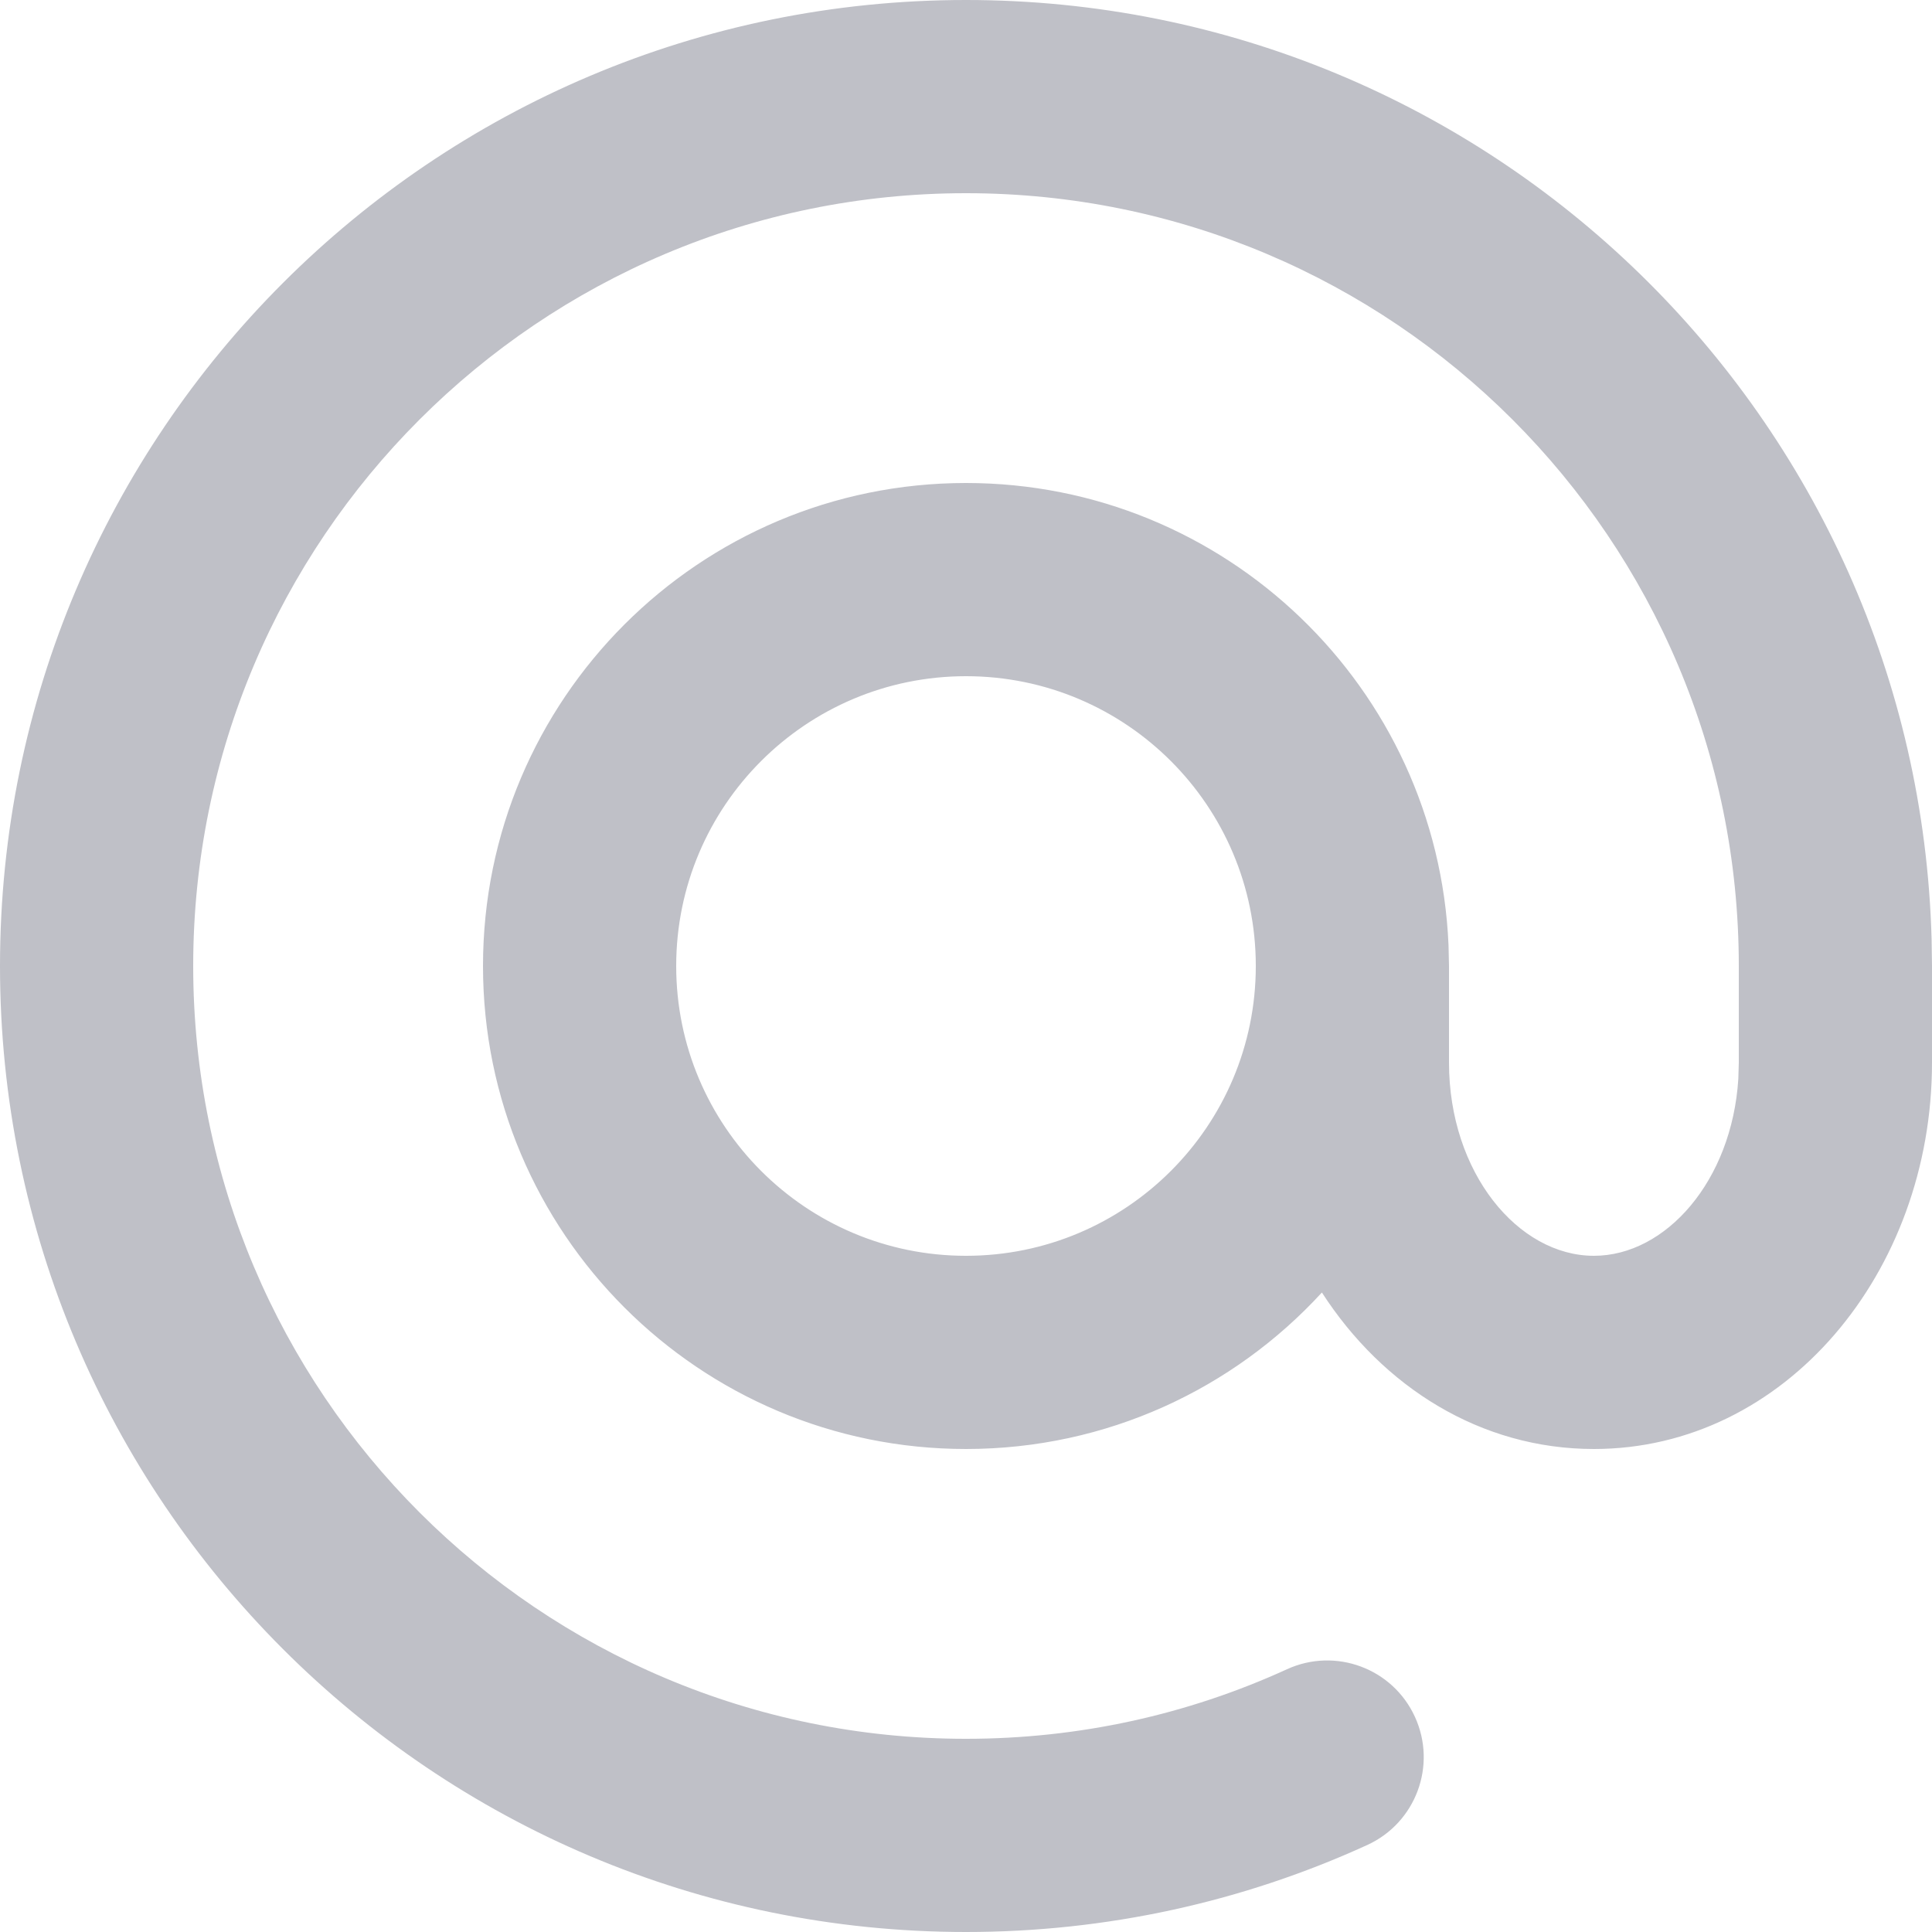
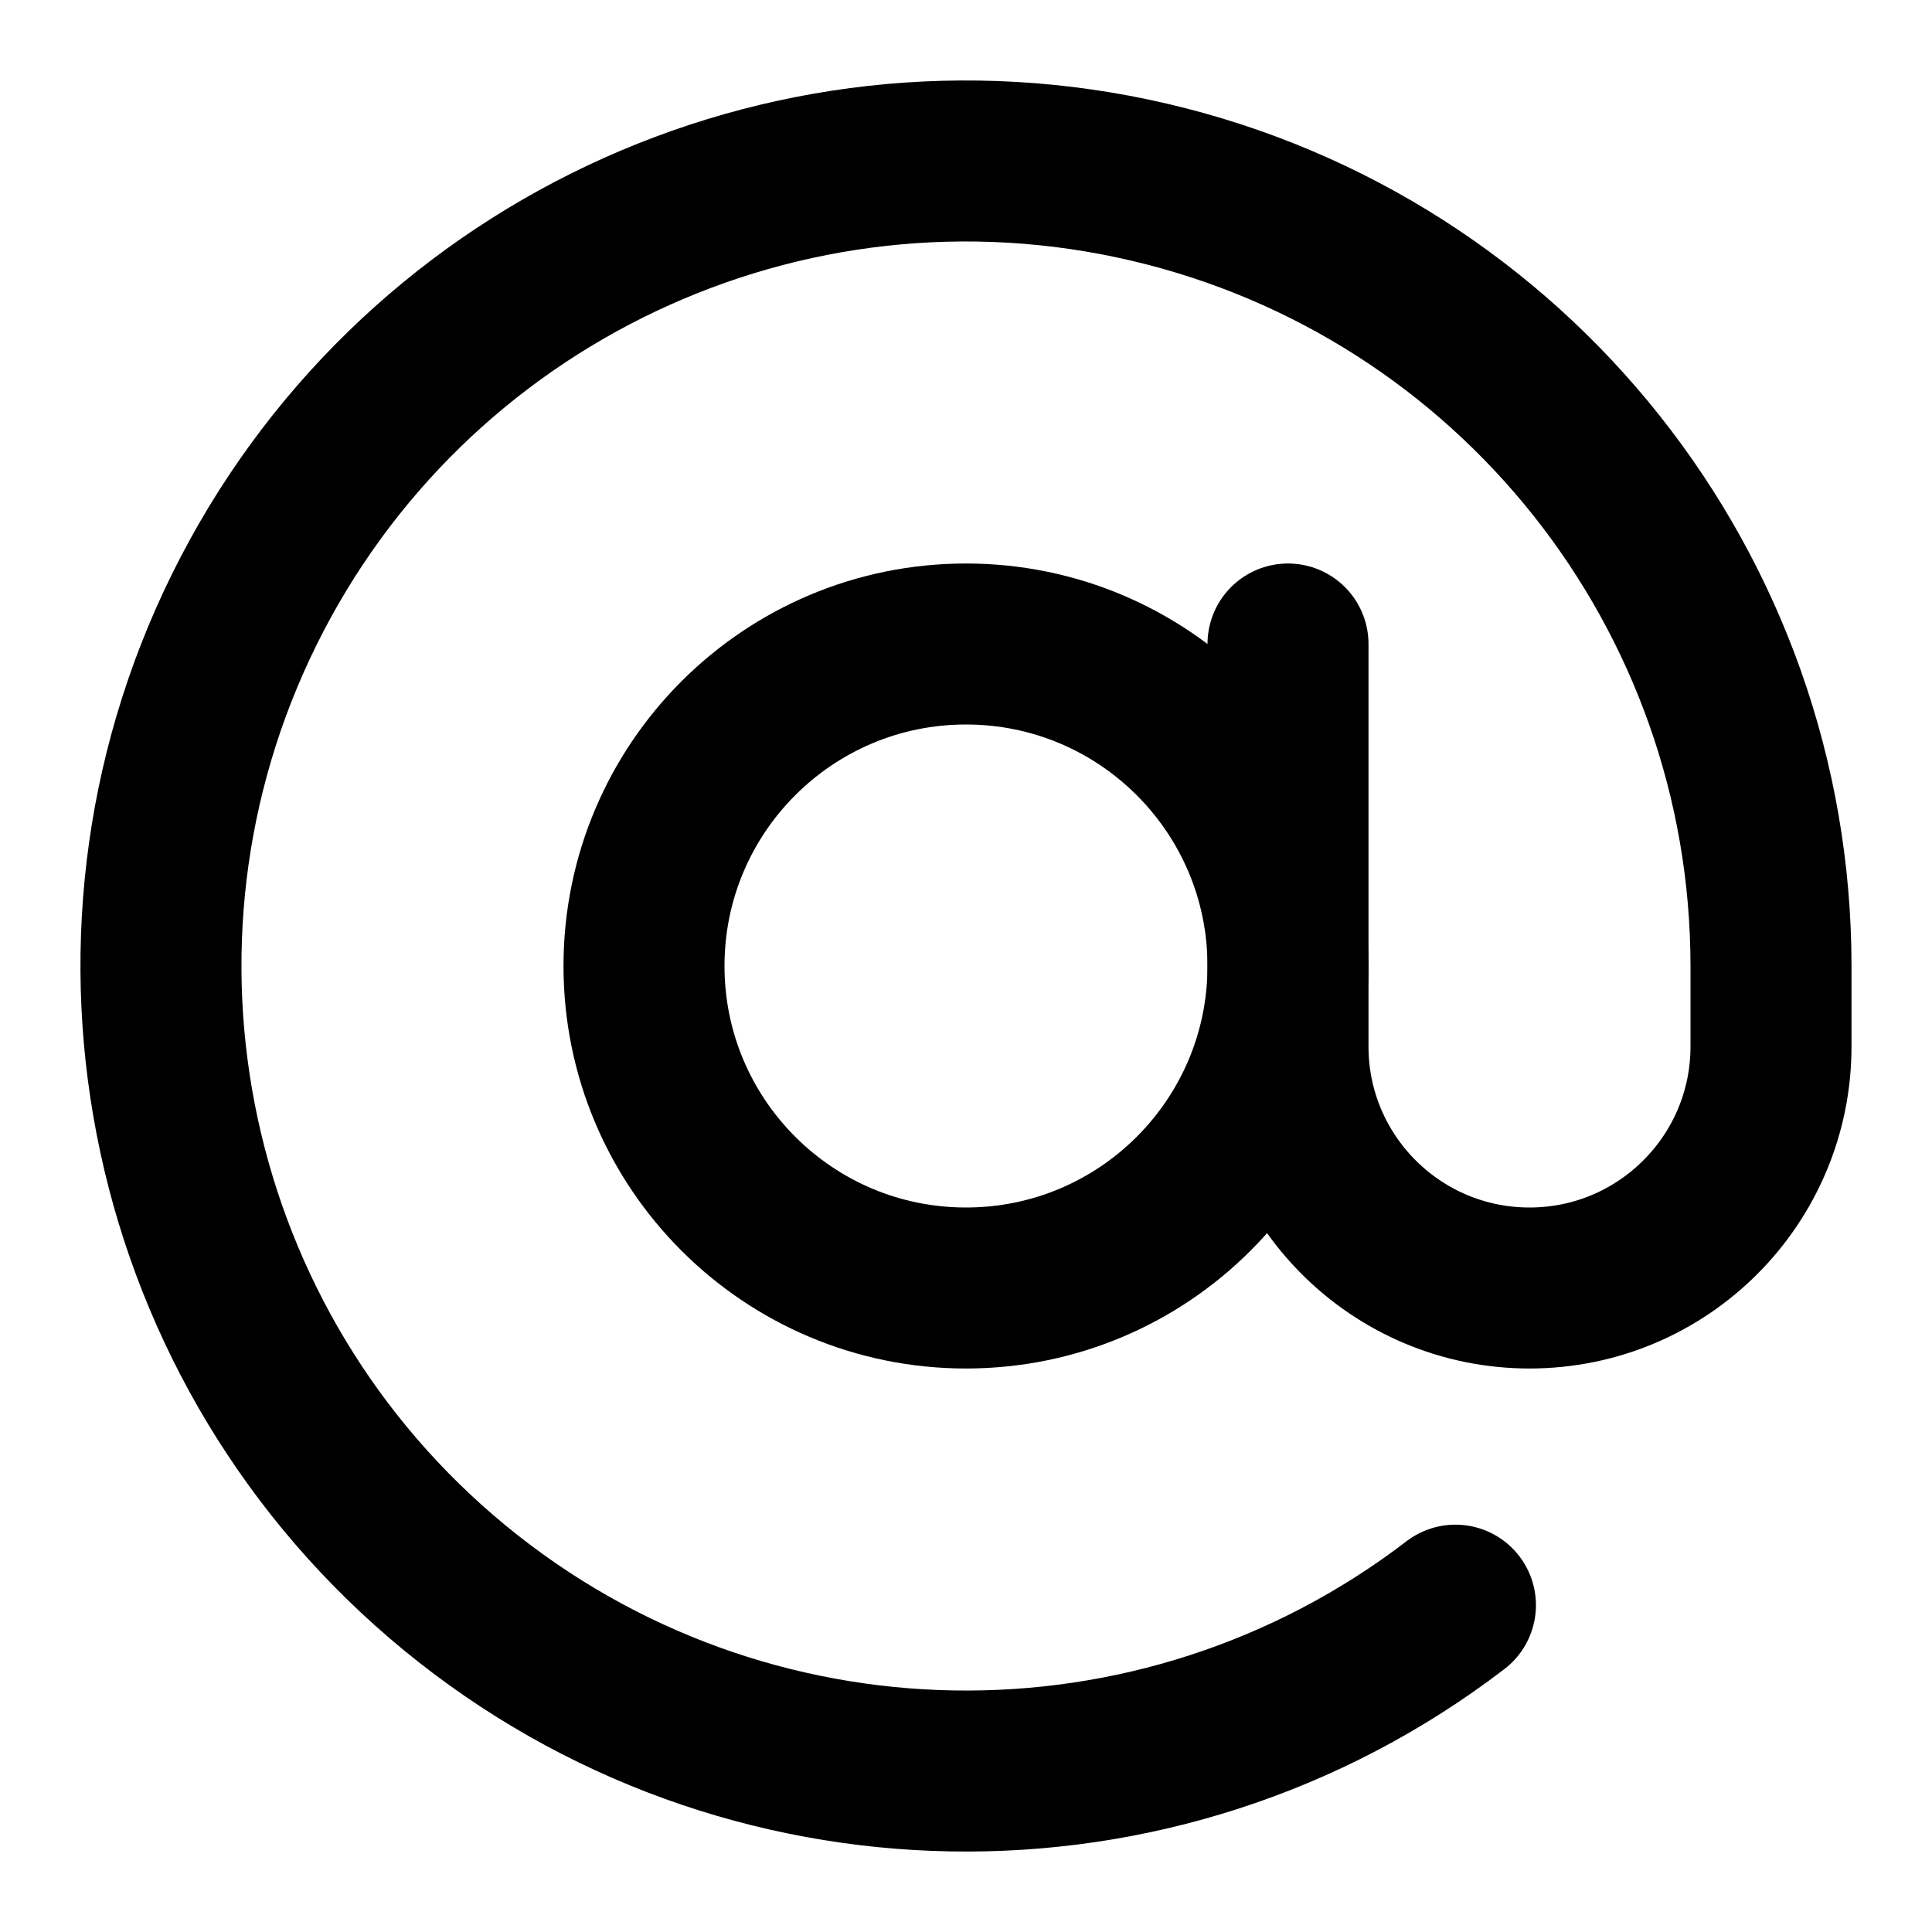
- <svg xmlns="http://www.w3.org/2000/svg" width="24" height="24" viewBox="0 0 24 24" fill="none">
-   <path d="M12 0C18.515 0 23.817 5.192 23.995 11.664L24 12V13.2C24 15.807 22.173 18 19.8 18C18.392 18 17.177 17.228 16.421 16.056C15.325 17.251 13.75 18 12 18C8.686 18 6 15.314 6 12C6 8.686 8.686 6 12 6C15.226 6 17.858 8.547 17.994 11.74L18 12V13.2C18 14.569 18.859 15.6 19.8 15.6C20.694 15.6 21.514 14.669 21.594 13.403L21.6 13.2V12C21.6 6.698 17.302 2.4 12 2.4C6.698 2.4 2.4 6.698 2.4 12C2.4 17.302 6.698 21.6 12 21.6C13.396 21.6 14.747 21.303 15.987 20.736C16.59 20.46 17.302 20.725 17.577 21.328C17.853 21.931 17.588 22.643 16.985 22.919C15.434 23.628 13.742 24 12 24C5.373 24 0 18.627 0 12C0 5.373 5.373 0 12 0ZM12 8.4C10.012 8.4 8.4 10.012 8.4 12C8.4 13.988 10.012 15.6 12 15.6C13.988 15.6 15.6 13.988 15.6 12C15.6 10.012 13.988 8.4 12 8.4Z" fill="#BFC0C7" />
+ <svg xmlns="http://www.w3.org/2000/svg" width="24px" height="24px" viewBox="0 0 24 24" fill="none" stroke="currentColor" stroke-width="2" stroke-linecap="round" stroke-linejoin="round" class="feather feather-at-sign">
+   <circle cx="12" cy="12" r="4" />
+   <path d="M16 8v5a3 3 0 0 0 6 0v-1a10 10 0 1 0-3.92 7.94" />
</svg>
